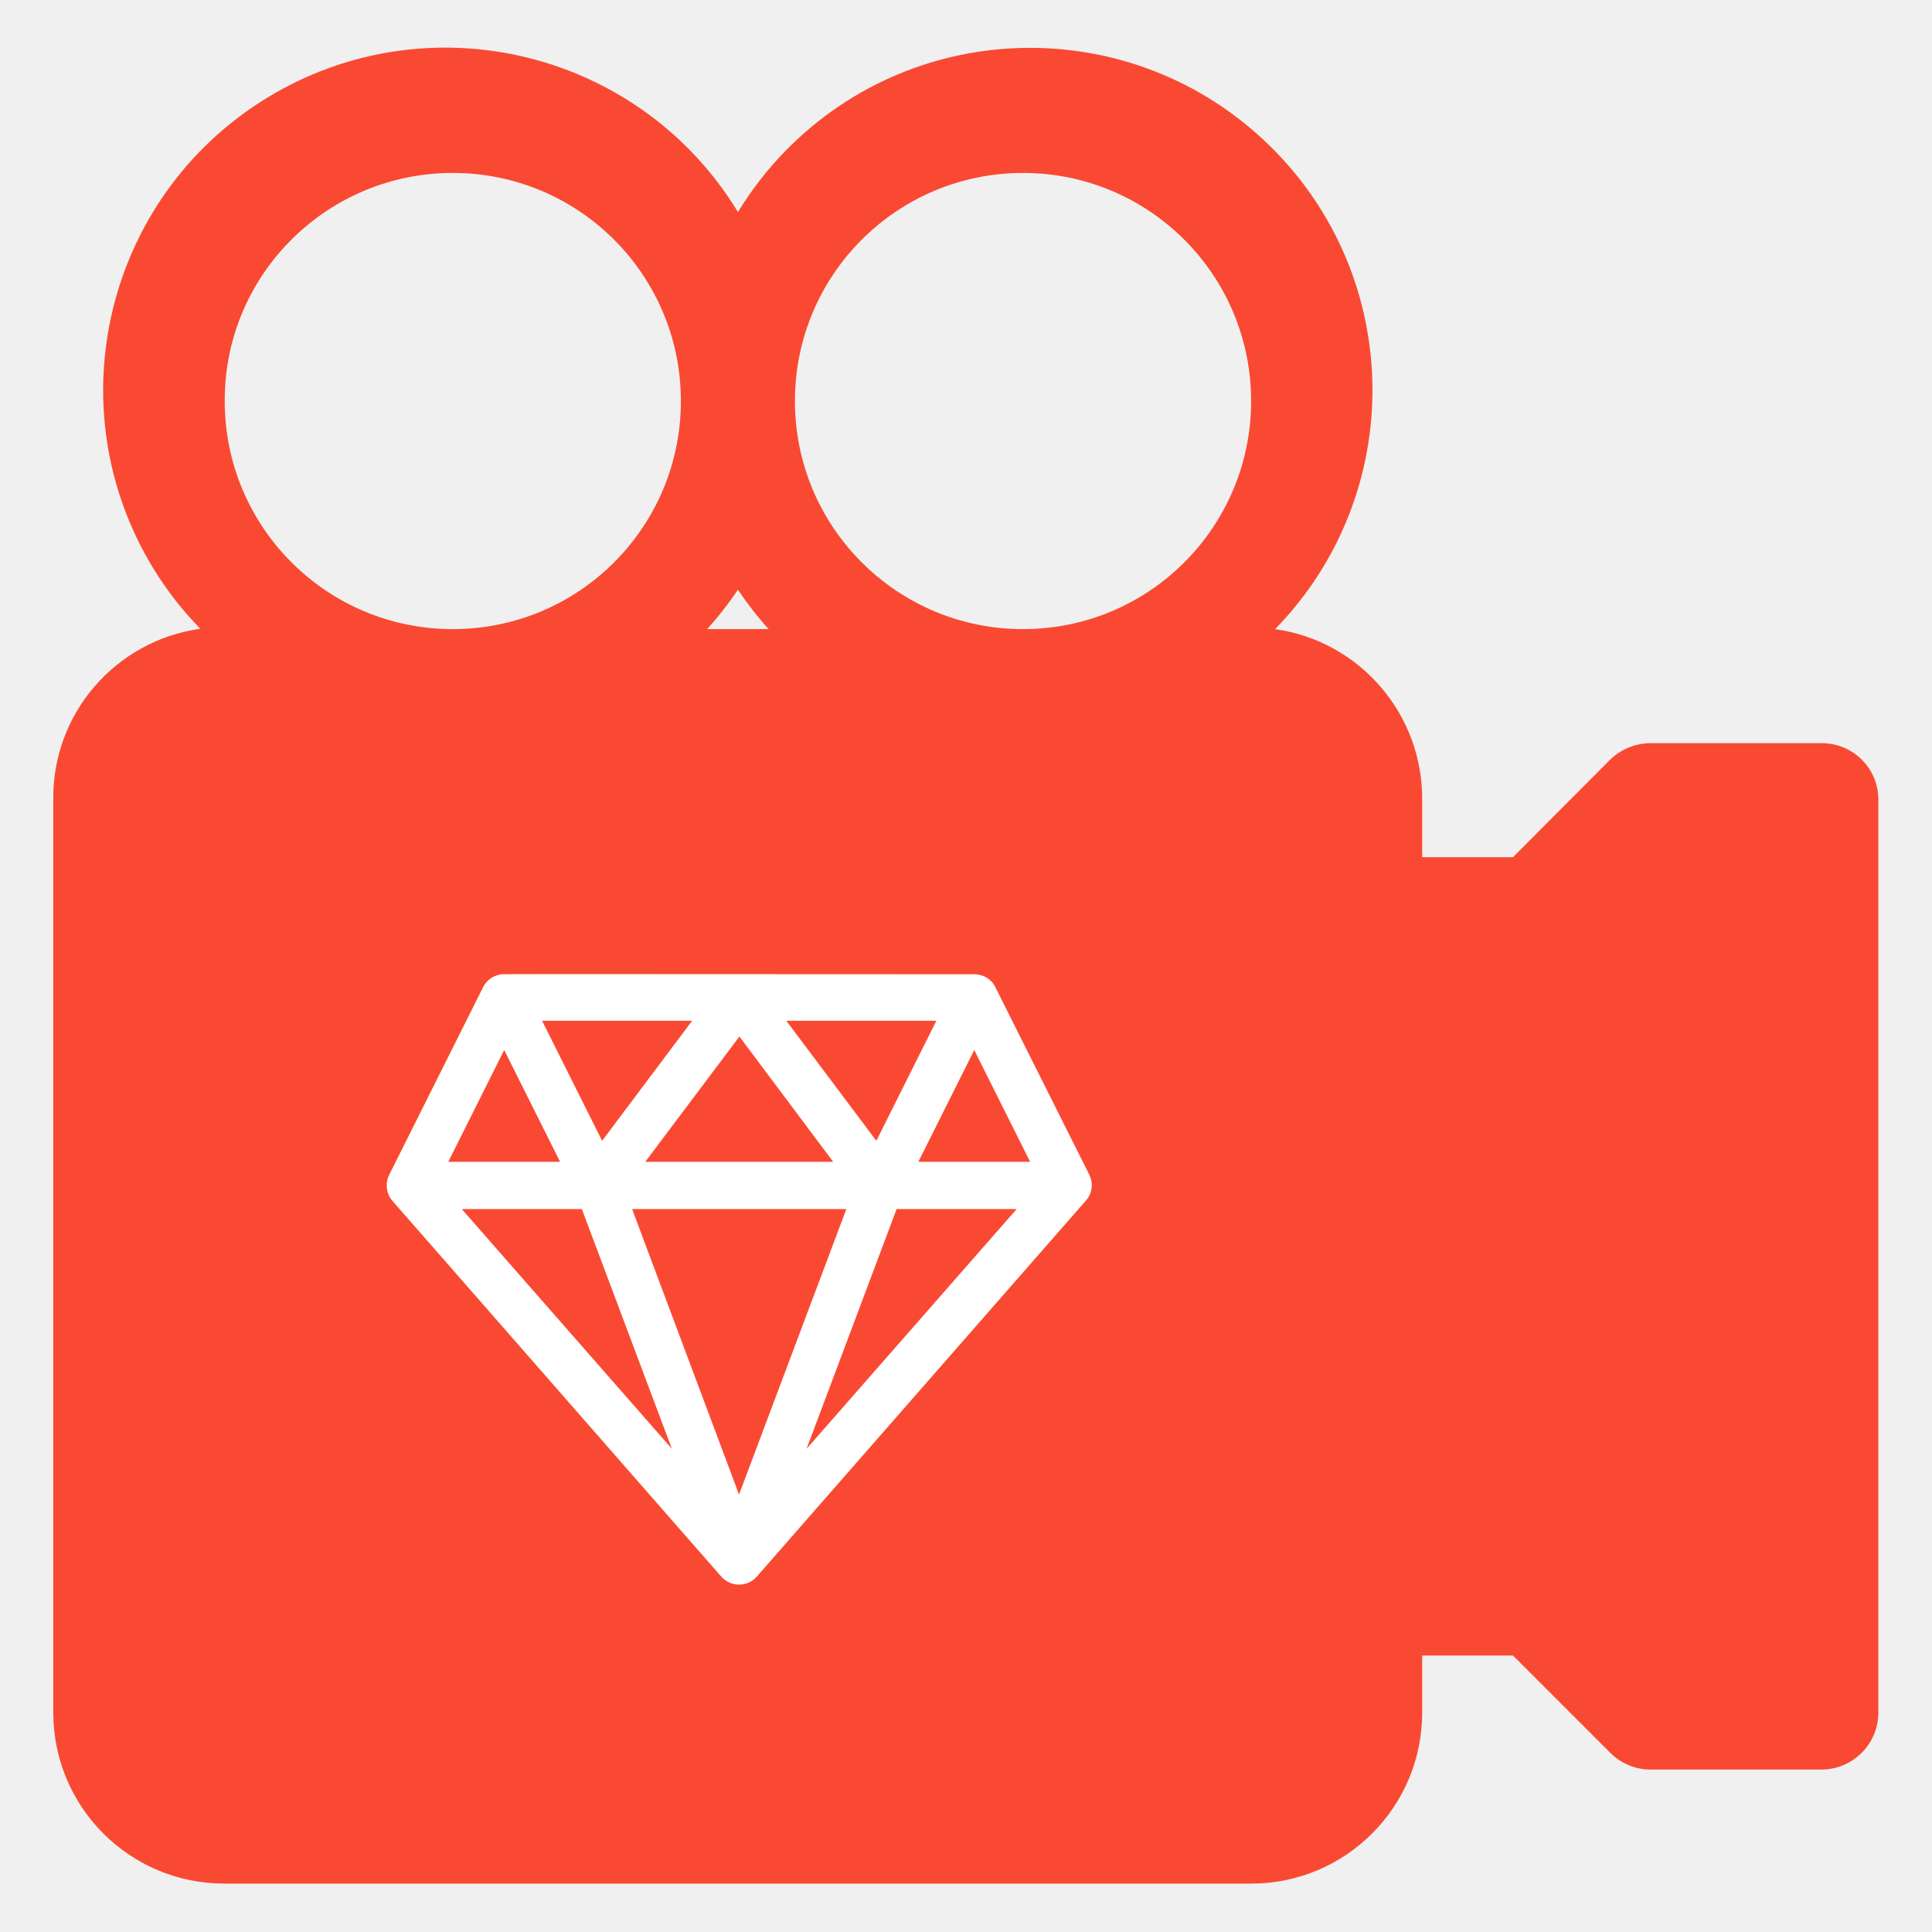
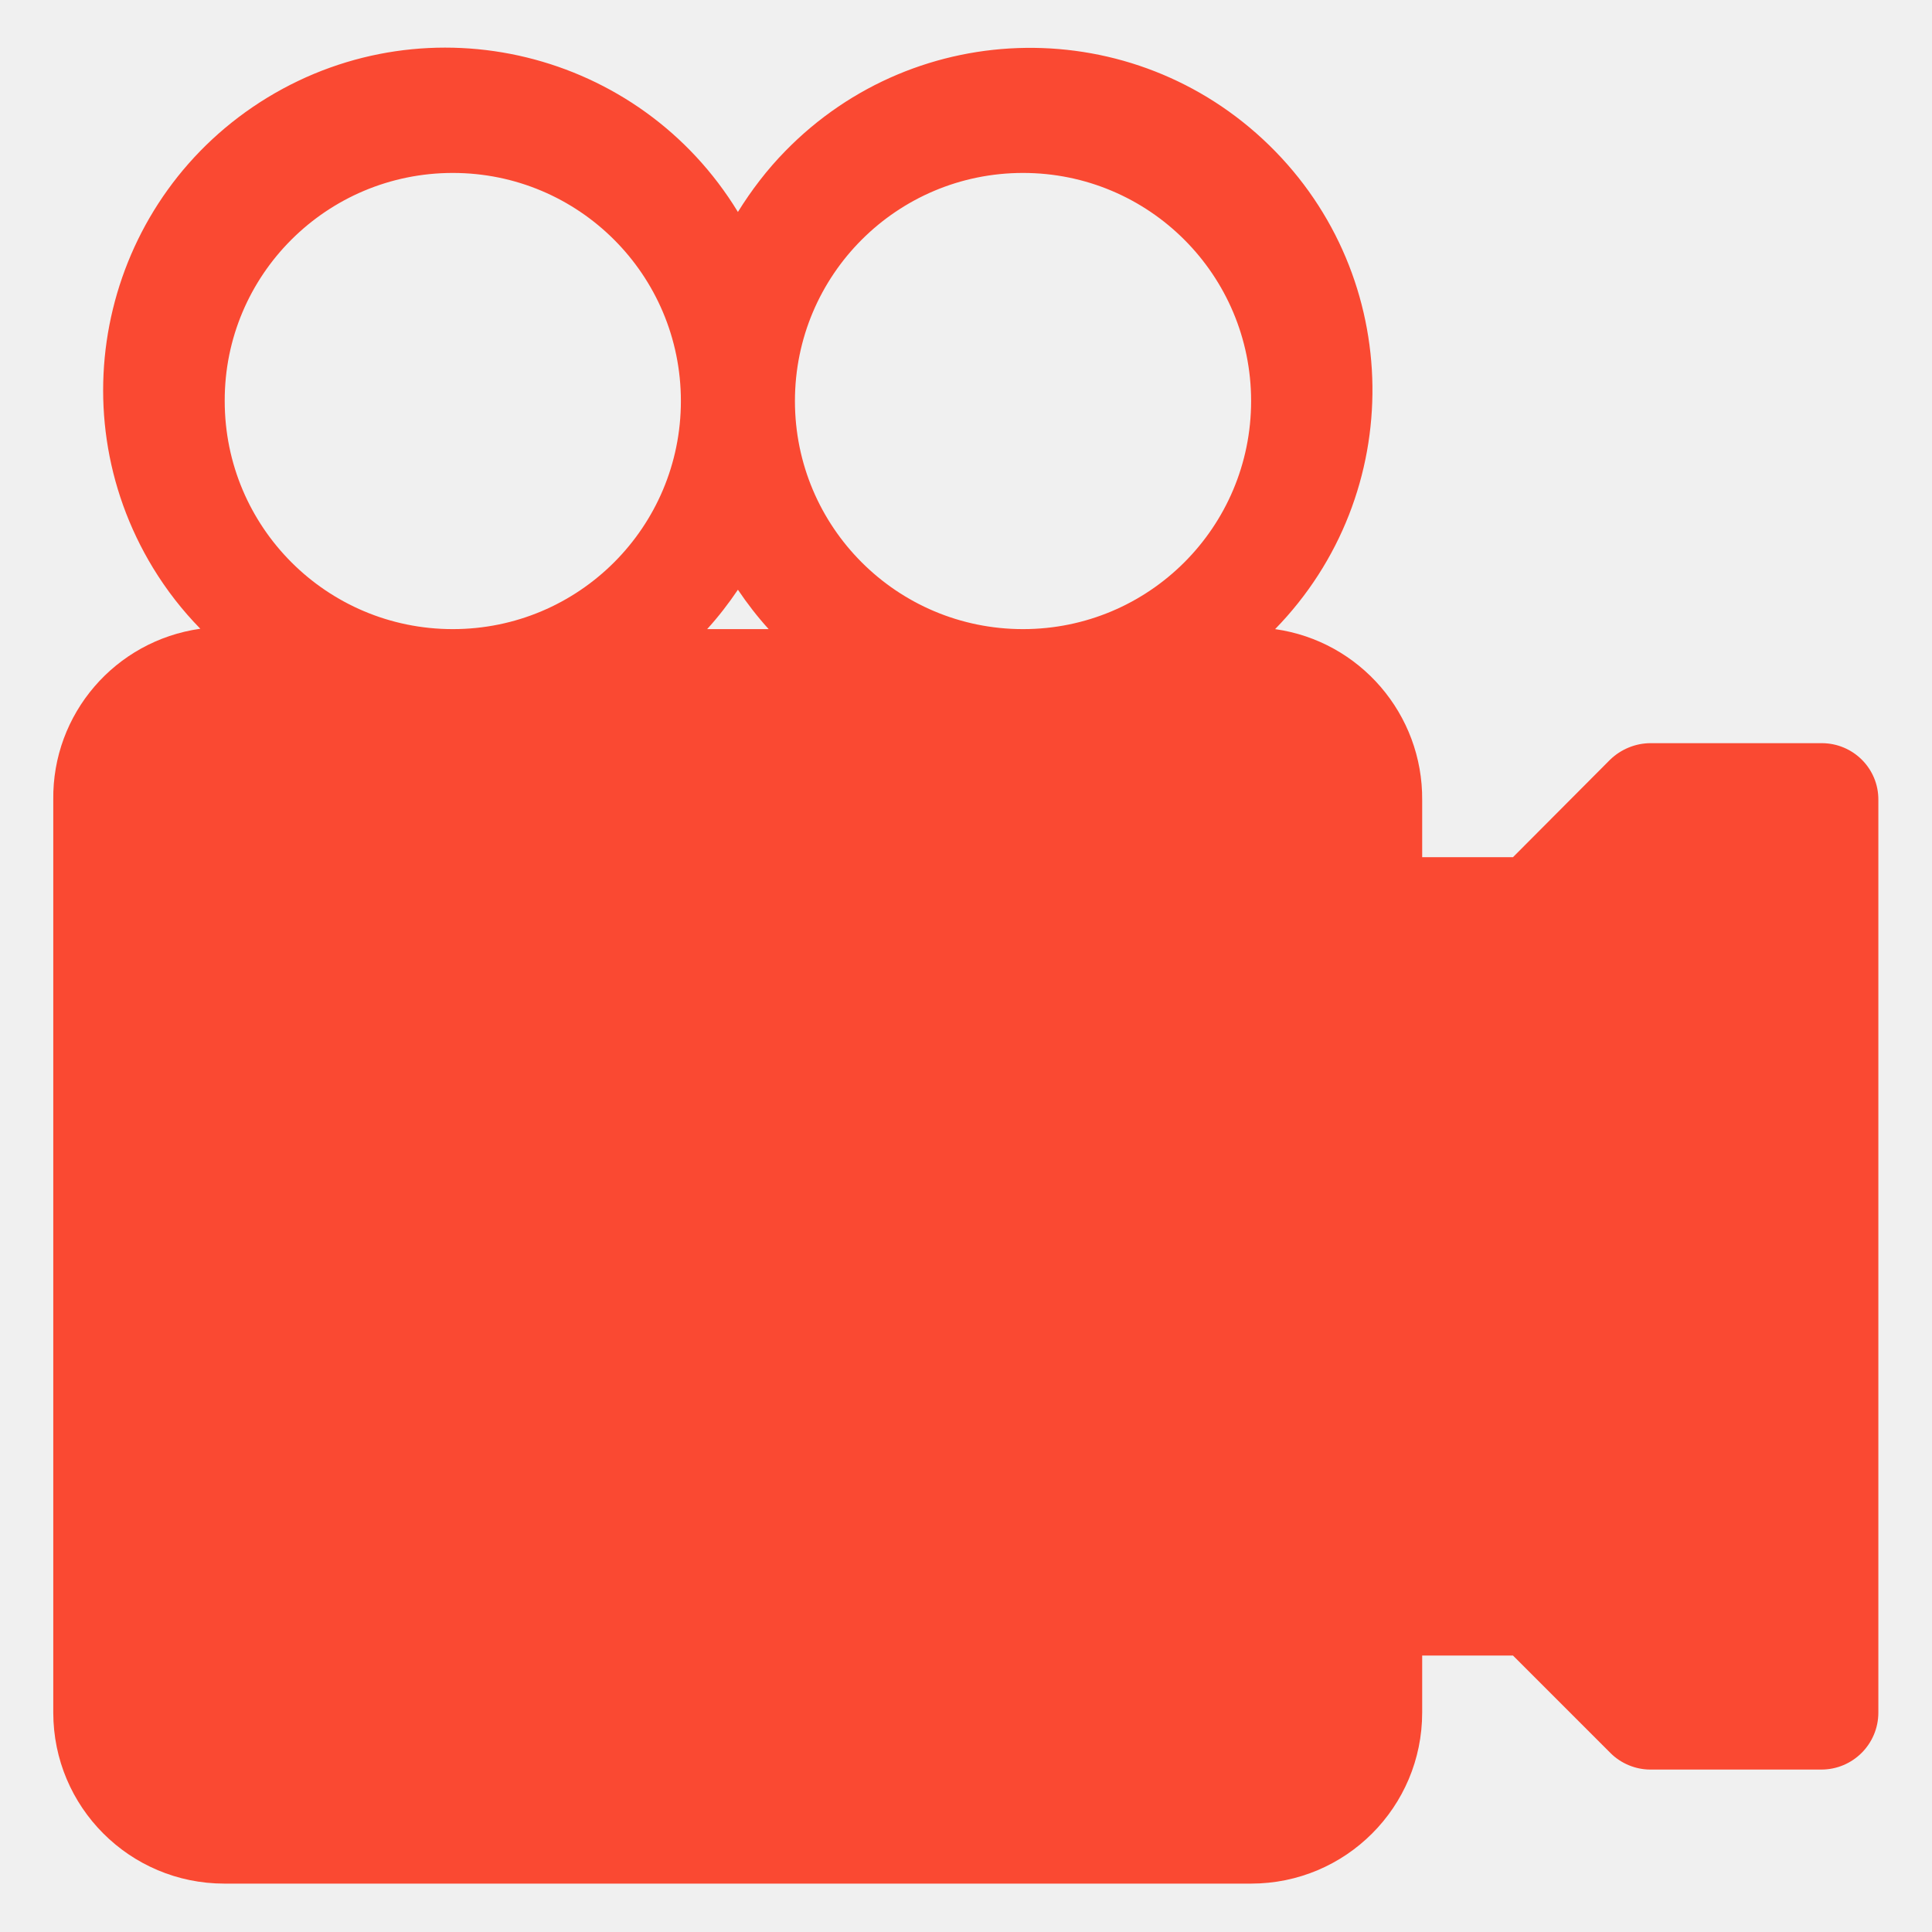
<svg xmlns="http://www.w3.org/2000/svg" version="1.1" id="Capa_1" x="0px" y="0px" viewBox="0 0 515 515" style="enable-background:new 0 0 515 515;" xml:space="preserve">
  <style type="text/css">
	.st0{fill:#FA4932;}
- 	.st1{fill:#FFFFFF;}
</style>
-   <g>
-     <path class="st0" d="M485.6,198.1H440c-4,0-7.9,1.6-10.8,4.4l-25.9,26h-24.2v-15.2c0.2-22.9-16.6-42.4-39.2-45.6   c35.2-36.1,34.5-93.8-1.6-129c-36.1-35.2-93.8-34.5-129,1.6c-4.8,4.9-9,10.4-12.6,16.2c-26.2-43-82.3-56.7-125.4-30.5   c-43,26.2-56.7,82.3-30.5,125.4c3.6,5.9,7.8,11.3,12.6,16.2c-22.7,3.2-39.5,22.7-39.2,45.6v243.3c0,25.2,20.4,45.6,45.6,45.6h273.7   c25.2,0,45.6-20.4,45.6-45.6v-15.2h24.2l26,26c2.8,2.8,6.7,4.4,10.6,4.4h45.6c8.4,0,15.2-6.8,15.2-15.2V213.3   C500.8,204.9,494,198.1,485.6,198.1z M272.7,46.1c33.6,0,60.8,27.2,60.8,60.8c0,33.6-27.2,60.8-60.8,60.8   c-33.6,0-60.8-27.2-60.8-60.8C211.9,73.3,239.1,46.1,272.7,46.1z M196.7,157.2c2.5,3.7,5.2,7.2,8.2,10.5h-16.4   C191.5,164.4,194.2,160.9,196.7,157.2z M120.7,46.1c33.6,0,60.8,27.2,60.8,60.8c0,33.6-27.2,60.8-60.8,60.8   c-33.6,0-60.8-27.2-60.8-60.8C59.8,73.3,87.1,46.1,120.7,46.1z" />
-     <g>
-       <g>
-         <path class="st1" d="M290.4,313.2l-25.1-50.1c-1-2.1-3.2-3.4-5.6-3.4c-60.7,0-125.5-0.1-126,0c-2.2,0.3-4,1.6-4.9,3.4     c-25,50-25.1,50.1-25.2,50.4c-1,2.3-0.5,4.9,1,6.6l87.7,100.2c0,0,0,0,0,0c2.5,2.8,6.9,2.8,9.4,0c0,0,0,0,0,0l87.7-100.2     C291.1,318.3,291.5,315.5,290.4,313.2z M249.6,272.1l-16,32l-24-32L249.6,272.1L249.6,272.1z M222.1,309.7H172l25.1-33.4     L222.1,309.7z M184.5,272.1l-24,32l-16-32H184.5z M134.4,279.9l14.9,29.8h-29.8L134.4,279.9z M123.1,322.3h32l24,63.9     L123.1,322.3z M197,398.4l-28.5-76.1h57.1L197,398.4z M215,386.2l24-63.9h32L215,386.2z M244.8,309.7l14.9-29.8l14.9,29.8H244.8z     " />
-       </g>
-     </g>
-   </g>
+   <path class="st0" d="M485.6,198.1H440c-4,0-7.9,1.6-10.8,4.4l-25.9,26h-24.2v-15.2c0.2-22.9-16.6-42.4-39.2-45.6  c35.2-36.1,34.5-93.8-1.6-129s-93.8-34.5-129,1.6c-4.8,4.9-9,10.4-12.6,16.2C170.5,13.5,114.4-0.2,71.3,26  c-43,26.2-56.7,82.3-30.5,125.4c3.6,5.9,7.8,11.3,12.6,16.2c-22.7,3.2-39.5,22.7-39.2,45.6v243.3c0,25.2,20.4,45.6,45.6,45.6h273.7  c25.2,0,45.6-20.4,45.6-45.6v-15.2h24.2l26,26c2.8,2.8,6.7,4.4,10.6,4.4h45.6c8.4,0,15.2-6.8,15.2-15.2V213.3  C500.8,204.9,494,198.1,485.6,198.1z M272.7,46.1c33.6,0,60.8,27.2,60.8,60.8s-27.2,60.8-60.8,60.8s-60.8-27.2-60.8-60.8  C211.9,73.3,239.1,46.1,272.7,46.1z M196.7,157.2c2.5,3.7,5.2,7.2,8.2,10.5h-16.4C191.5,164.4,194.2,160.9,196.7,157.2z M120.7,46.1  c33.6,0,60.8,27.2,60.8,60.8s-27.2,60.8-60.8,60.8s-60.8-27.2-60.8-60.8C59.8,73.3,87.1,46.1,120.7,46.1z" />
</svg>
